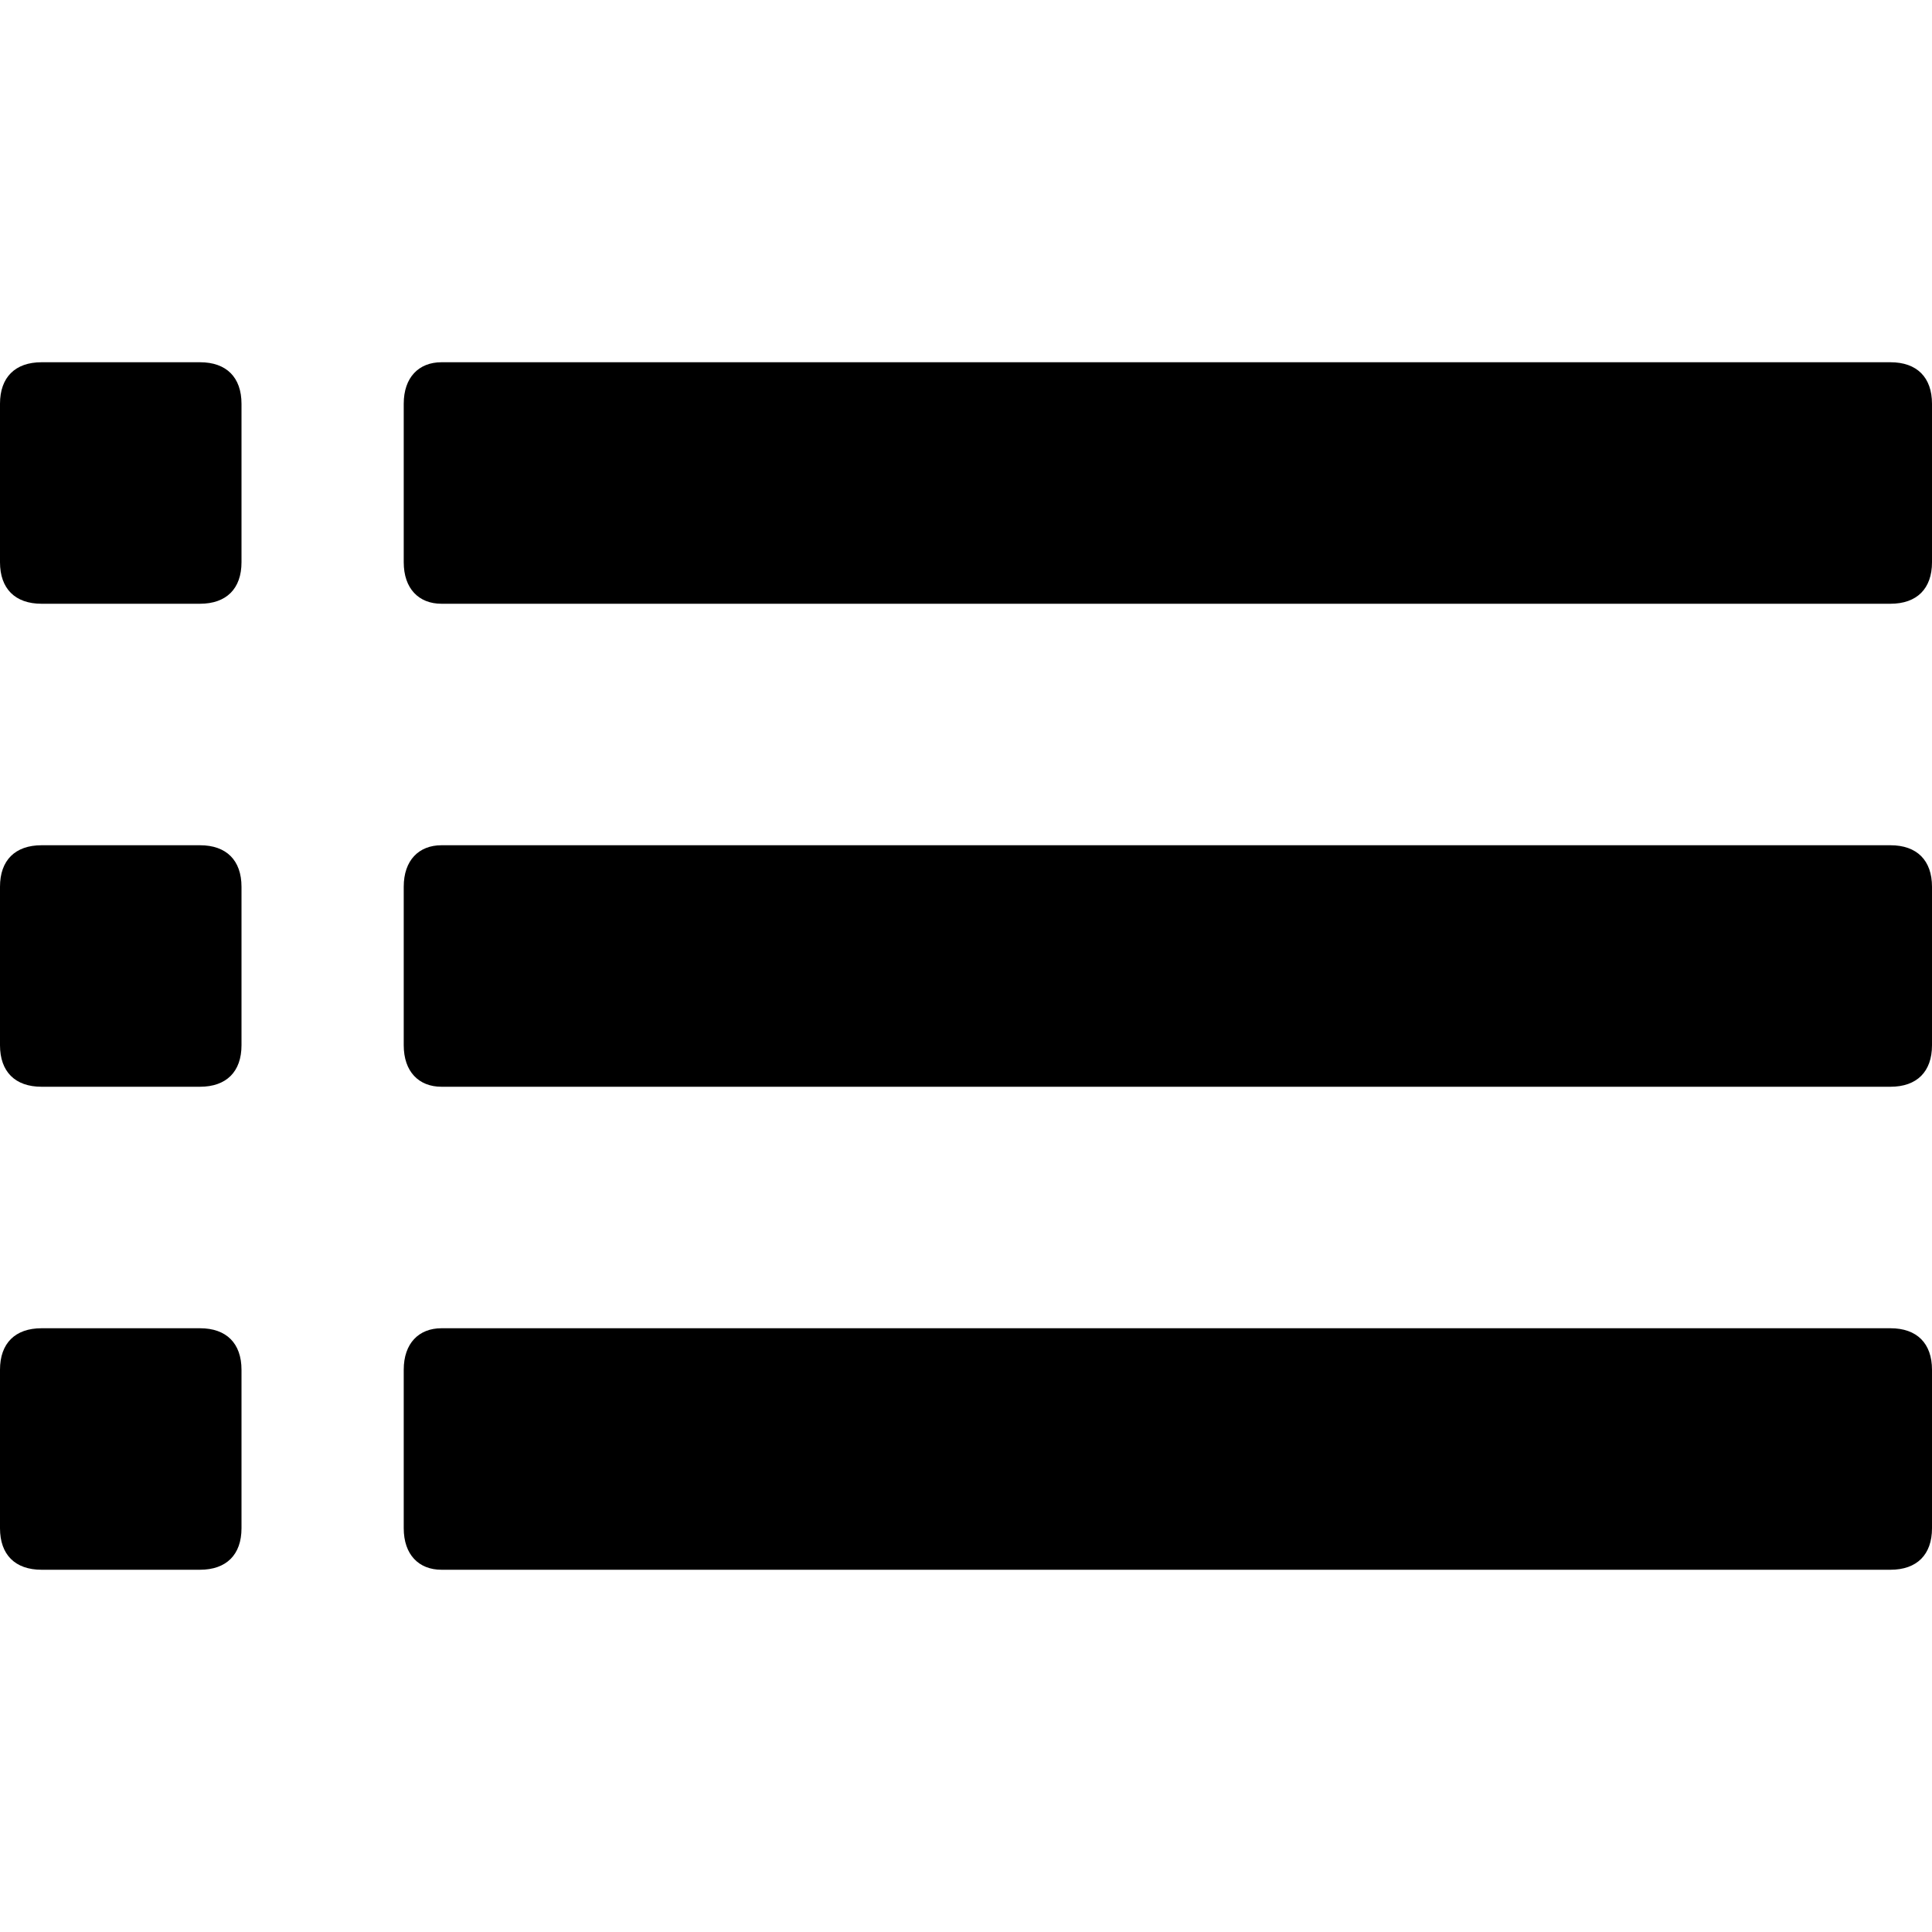
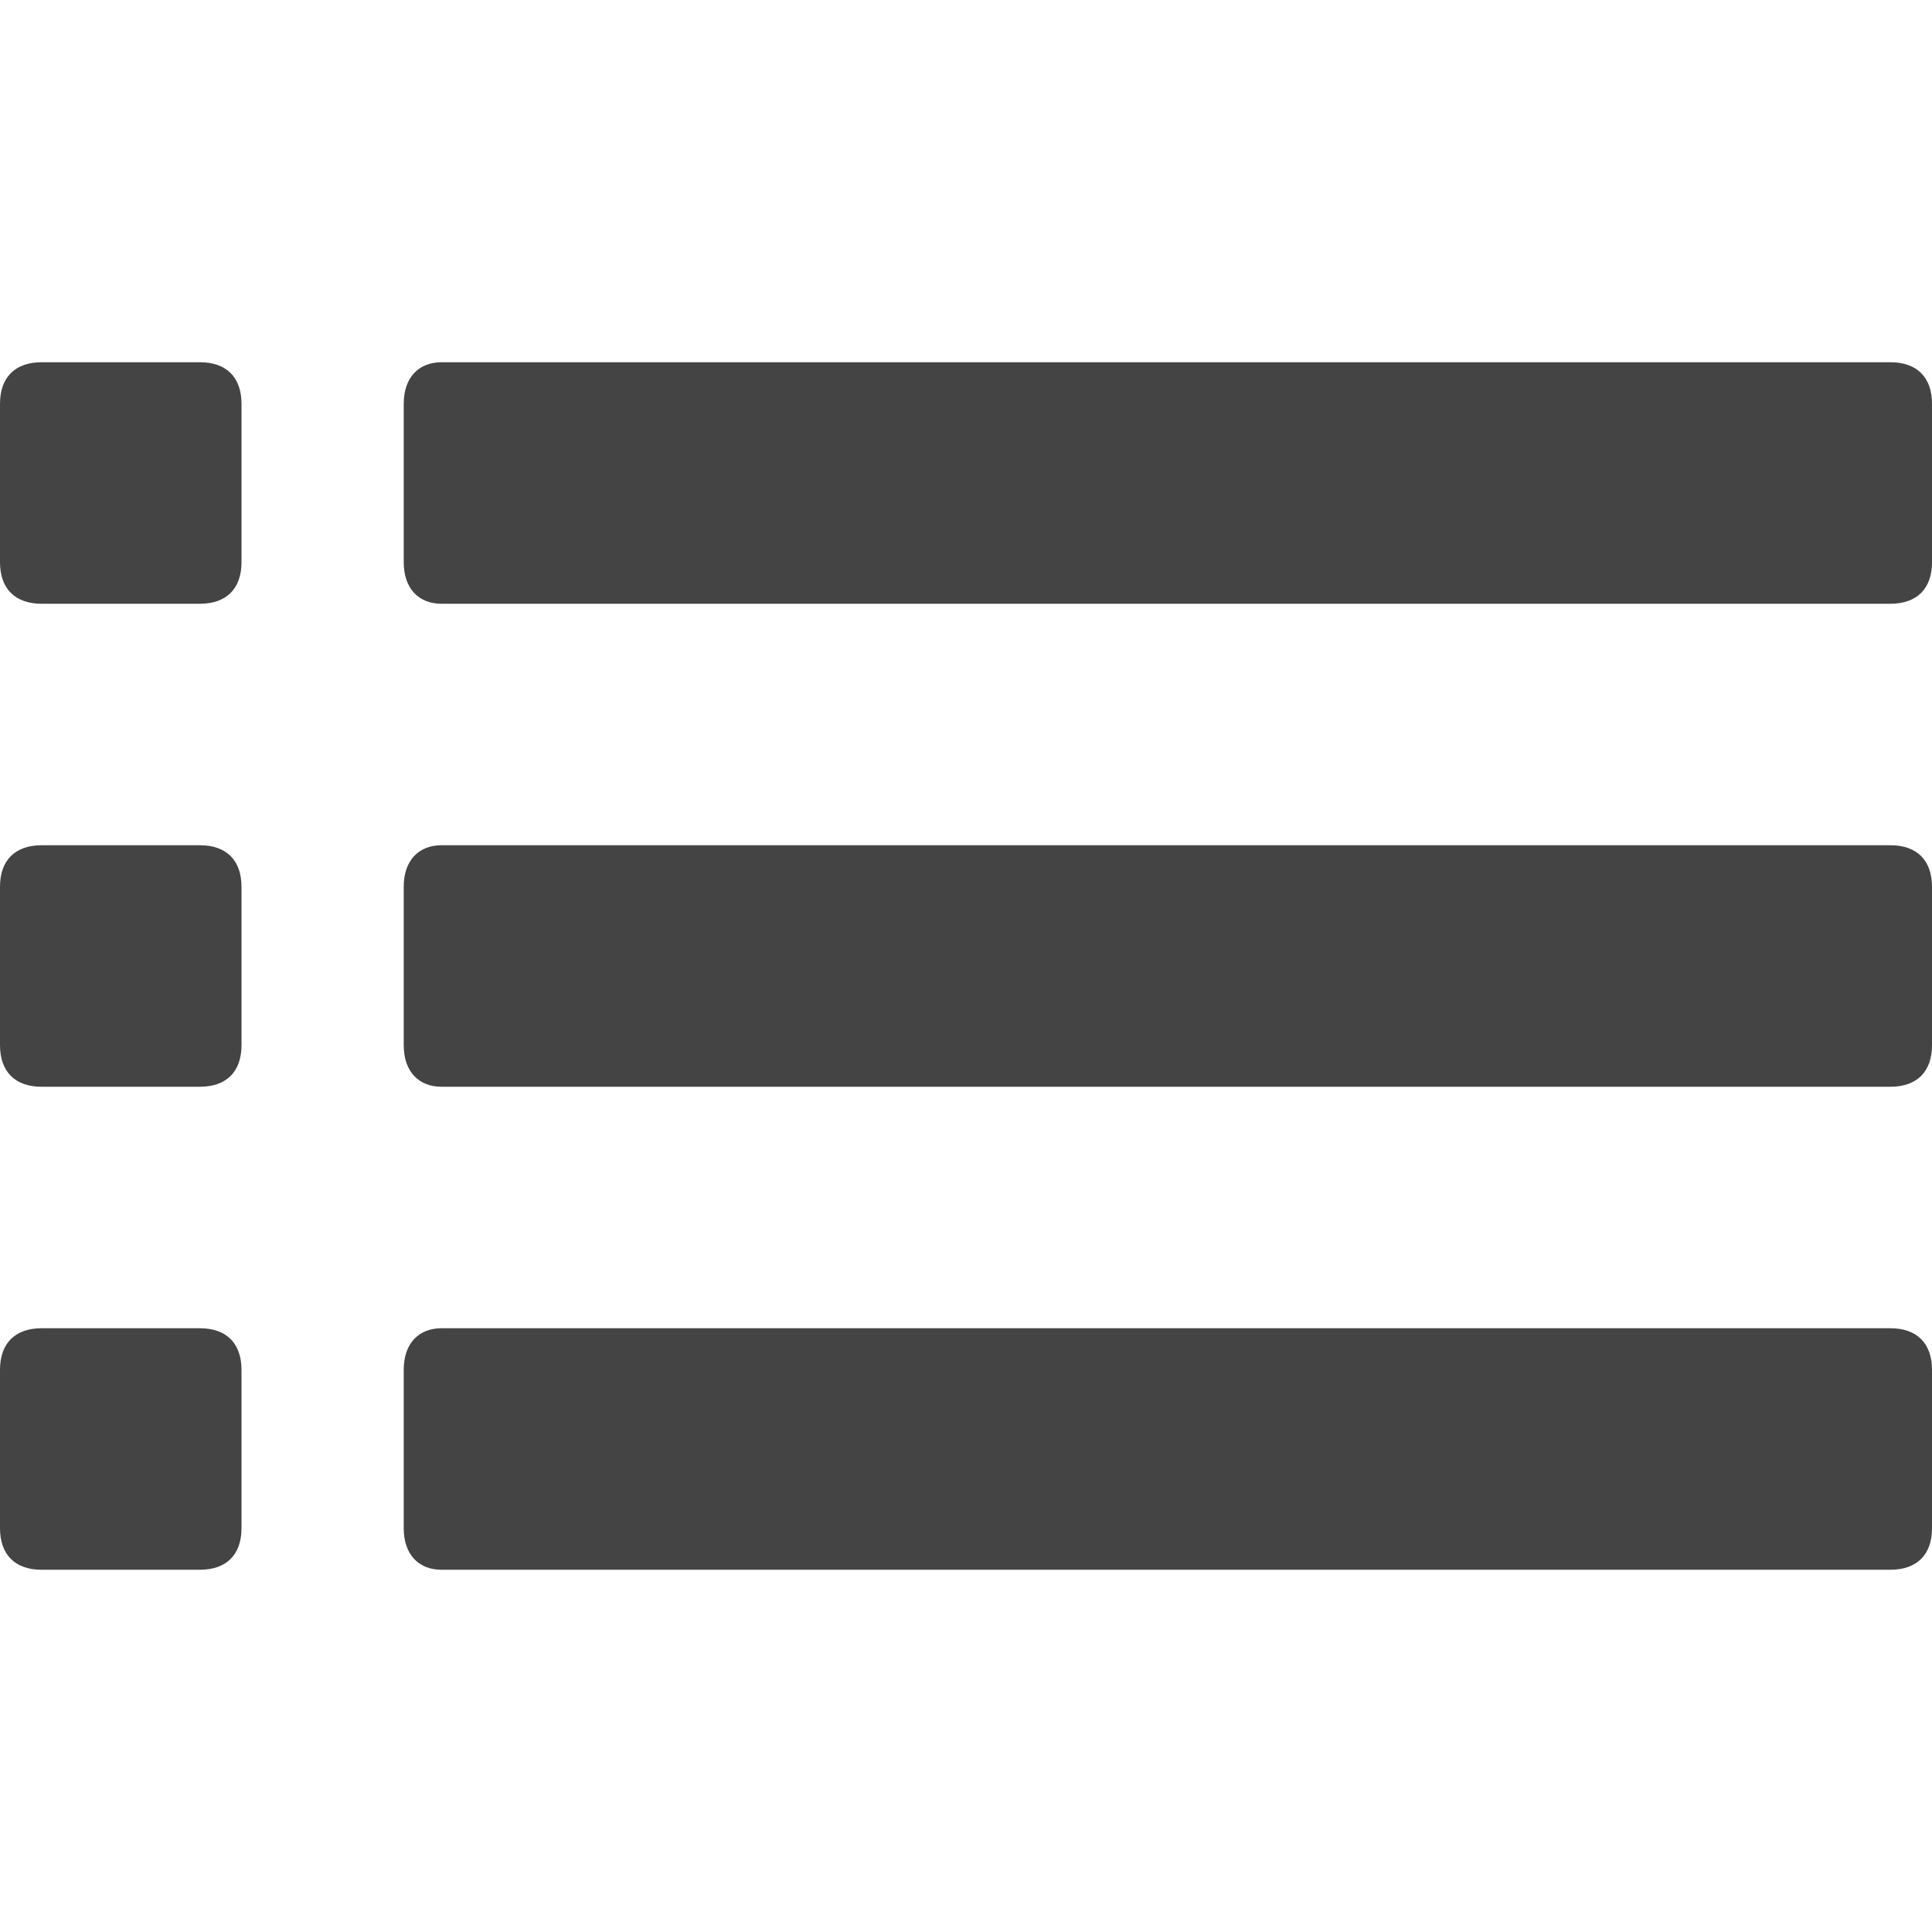
<svg xmlns="http://www.w3.org/2000/svg" width="32" height="32" viewBox="0 0 32 32">
-   <g class="nc-icon-wrapper" fill="#000000">
+   <g class="nc-icon-wrapper" fill="#444444">
    <path d="M32 25.313c0 .437-.25.687-.688.687h-24c-.375 0-.625-.25-.625-.688v-2.625c0-.437.25-.687.625-.687h24c.438 0 .688.25.688.688v2.625zm-28 0c0 .437-.25.687-.688.687H.688C.25 26 0 25.75 0 25.312v-2.625C0 22.25.25 22 .688 22h2.625c.437 0 .687.25.687.688v2.625zm28-8c0 .437-.25.687-.688.687h-24c-.375 0-.625-.25-.625-.688v-2.625c0-.437.25-.687.625-.687h24c.438 0 .688.25.688.688v2.624zm-28 0c0 .437-.25.687-.688.687H.688C.25 18 0 17.75 0 17.312v-2.625C0 14.25.25 14 .688 14h2.625c.437 0 .687.25.687.688v2.624zm28-8c0 .437-.25.687-.688.687h-24c-.375 0-.625-.25-.625-.688V6.688c0-.438.25-.688.625-.688h24c.438 0 .688.25.688.688v2.625zm-28 0c0 .437-.25.687-.688.687H.688C.25 10 0 9.75 0 9.312V6.688C0 6.25.25 6 .688 6h2.625C3.75 6 4 6.25 4 6.688v2.625z" />
  </g>
</svg>
